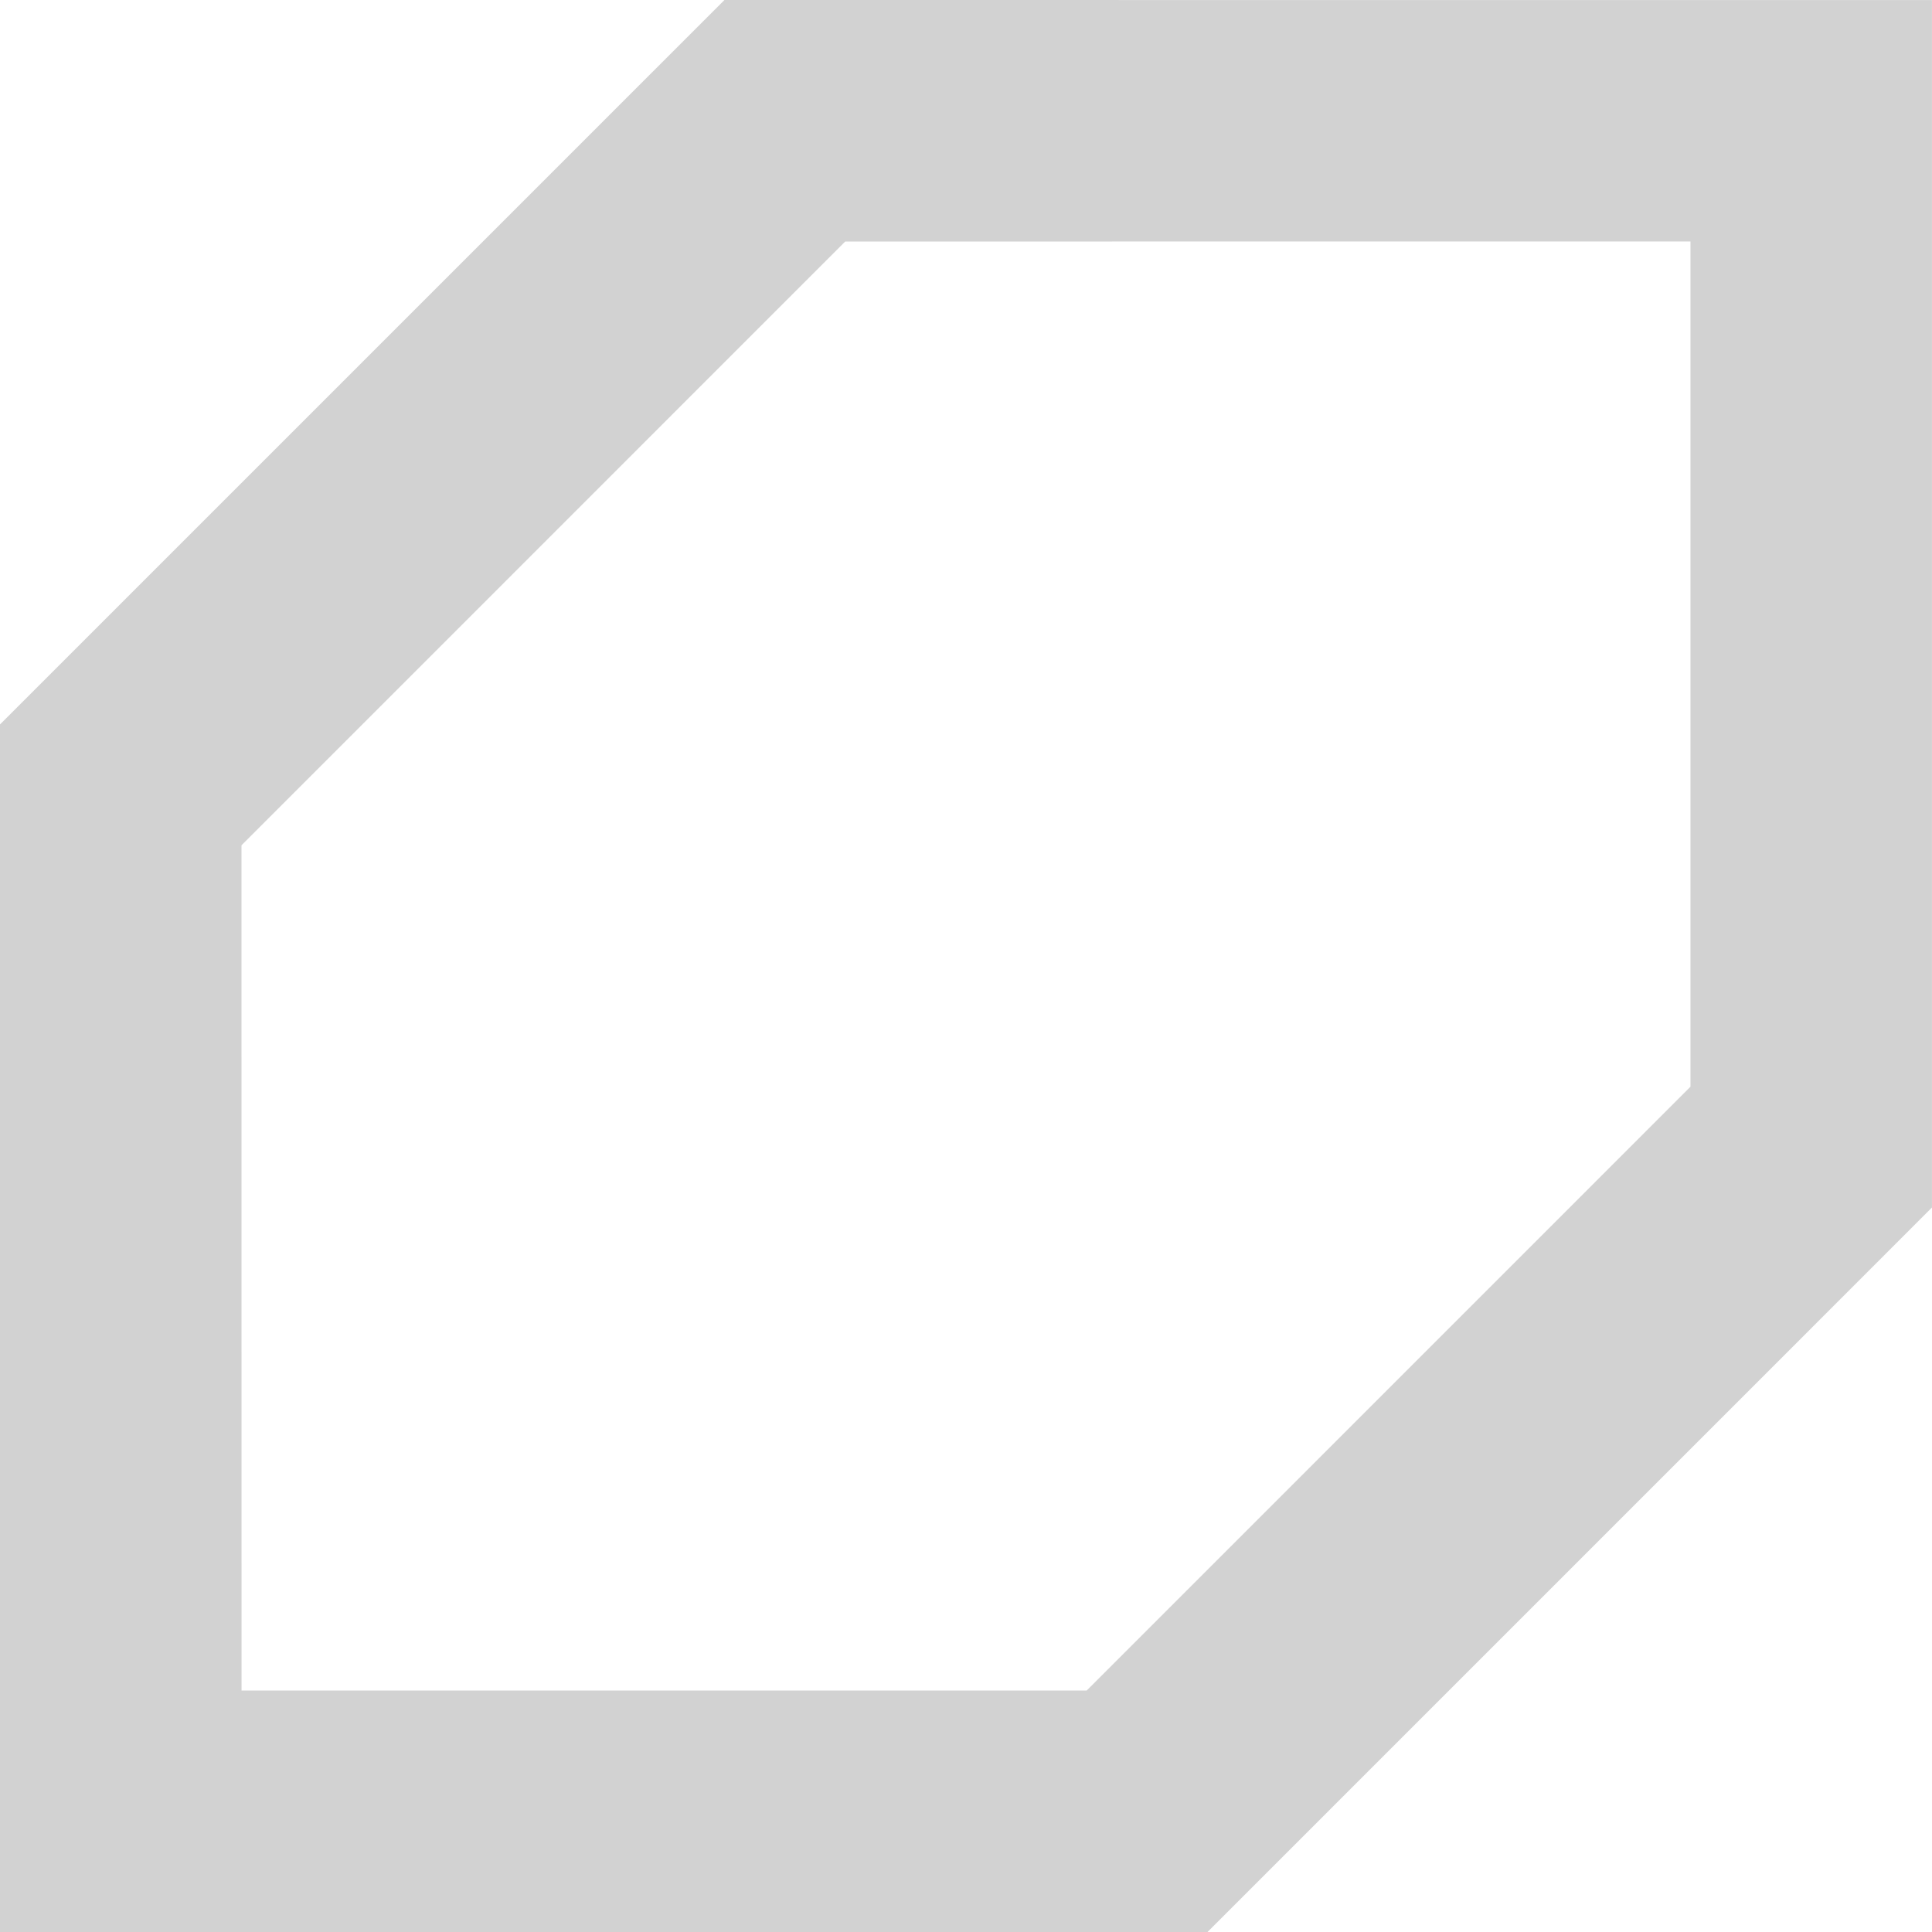
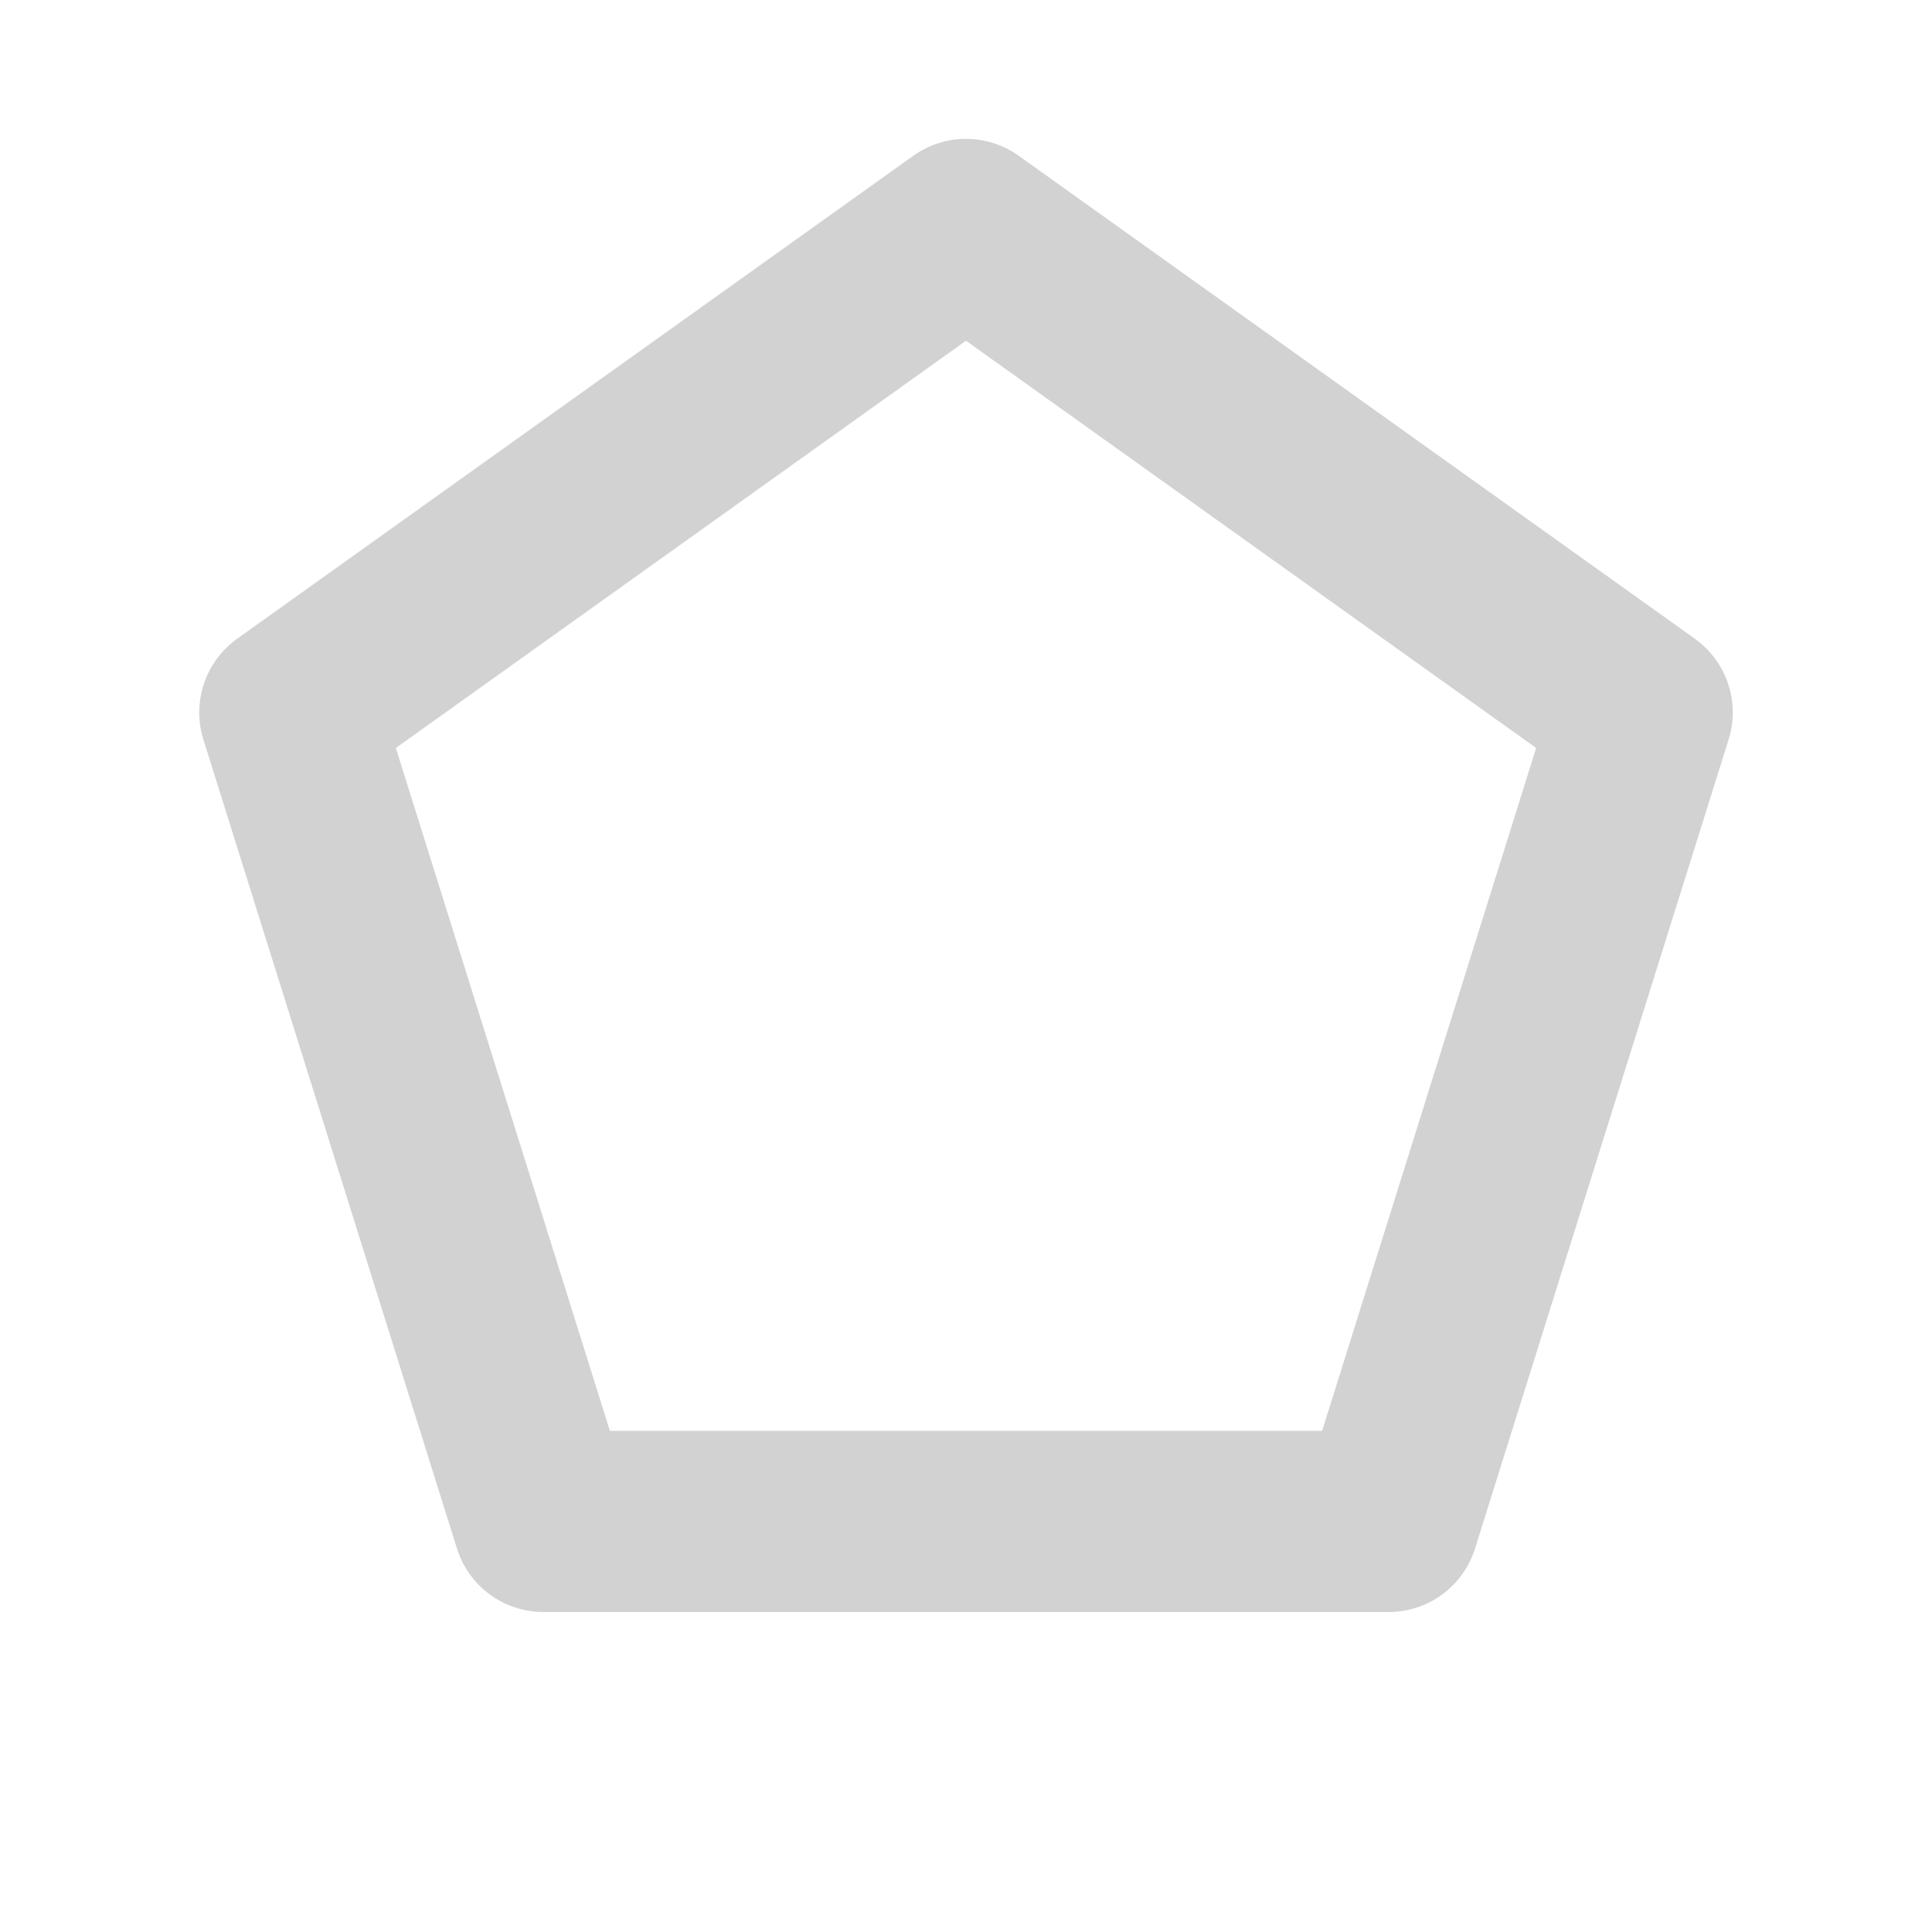
- <svg xmlns="http://www.w3.org/2000/svg" version="1.1" id="svg2" viewBox="0 0 15 15" height="16" width="16">
-   <g id="layer1" style="display:inline" transform="matrix(.46603 0 0 .46575 -.068 .157)">
-     <path id="path823" d="M12.215-.337.145 11.74v20.13h20.117l12.07-12.078V-.336zm2.012 4.026 14.082-.001v14.09L18.25 27.844H4.17l-.001-14.09z" style="color:#000;font-style:normal;font-variant:normal;font-weight:400;font-stretch:normal;font-size:medium;line-height:normal;font-family:sans-serif;font-variant-ligatures:normal;font-variant-position:normal;font-variant-caps:normal;font-variant-numeric:normal;font-variant-alternates:normal;font-feature-settings:normal;text-indent:0;text-align:start;text-decoration:none;text-decoration-line:none;text-decoration-style:solid;text-decoration-color:#000;letter-spacing:normal;word-spacing:normal;text-transform:none;writing-mode:lr-tb;direction:ltr;text-orientation:mixed;dominant-baseline:auto;baseline-shift:baseline;text-anchor:start;white-space:normal;shape-padding:0;clip-rule:nonzero;display:inline;overflow:visible;visibility:visible;opacity:1;isolation:auto;mix-blend-mode:normal;color-interpolation:sRGB;color-interpolation-filters:linearRGB;solid-color:#000;solid-opacity:1;vector-effect:none;fill:#d2d2d2;fill-opacity:1;fill-rule:nonzero;stroke:none;stroke-width:4.025;stroke-linecap:butt;stroke-linejoin:miter;stroke-miterlimit:4;stroke-dasharray:none;stroke-dashoffset:0;stroke-opacity:1;color-rendering:auto;image-rendering:auto;shape-rendering:auto;text-rendering:auto;enable-background:accumulate" />
+ <svg xmlns="http://www.w3.org/2000/svg" width="16" height="16" viewBox="0 0 16 16">
+   <g stroke="#d2d2d2" stroke-width="1.5" stroke-linecap="round" stroke-linejoin="round" fill="none">
+     <path d="M8 1.9 L13.6 5.9 L11.5 12.6 H4.5 L2.4 5.9 Z" />
  </g>
</svg>
